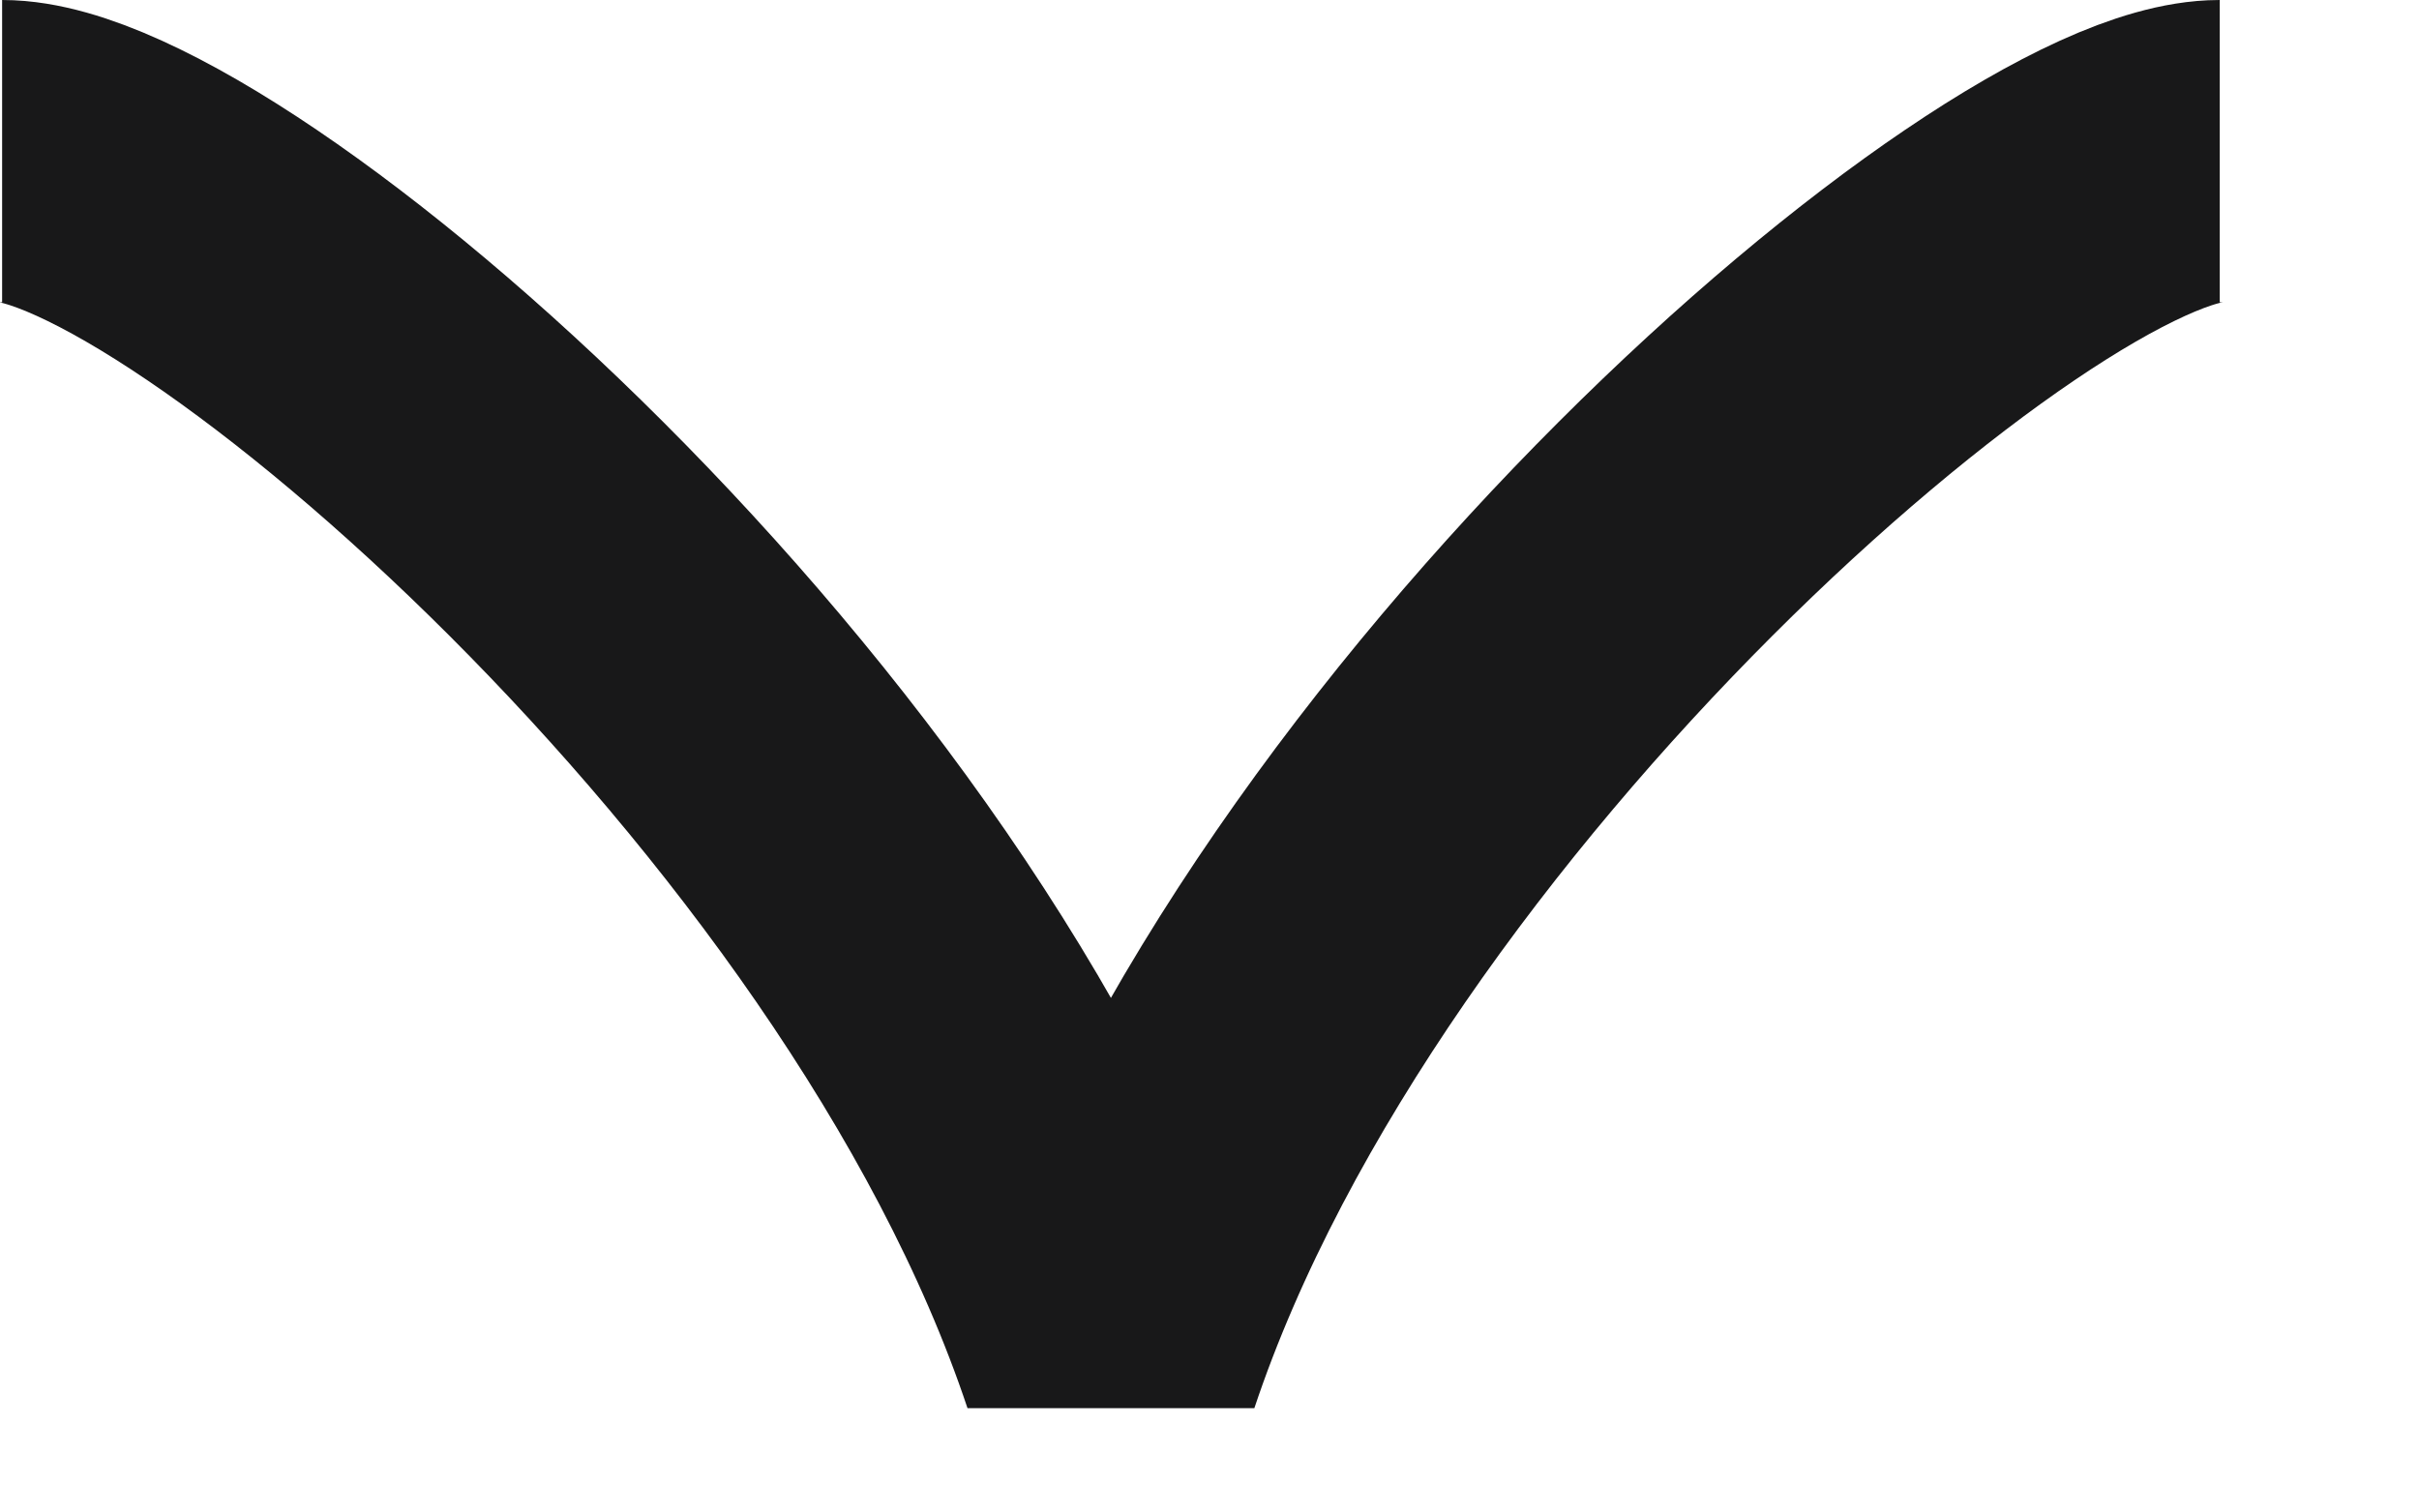
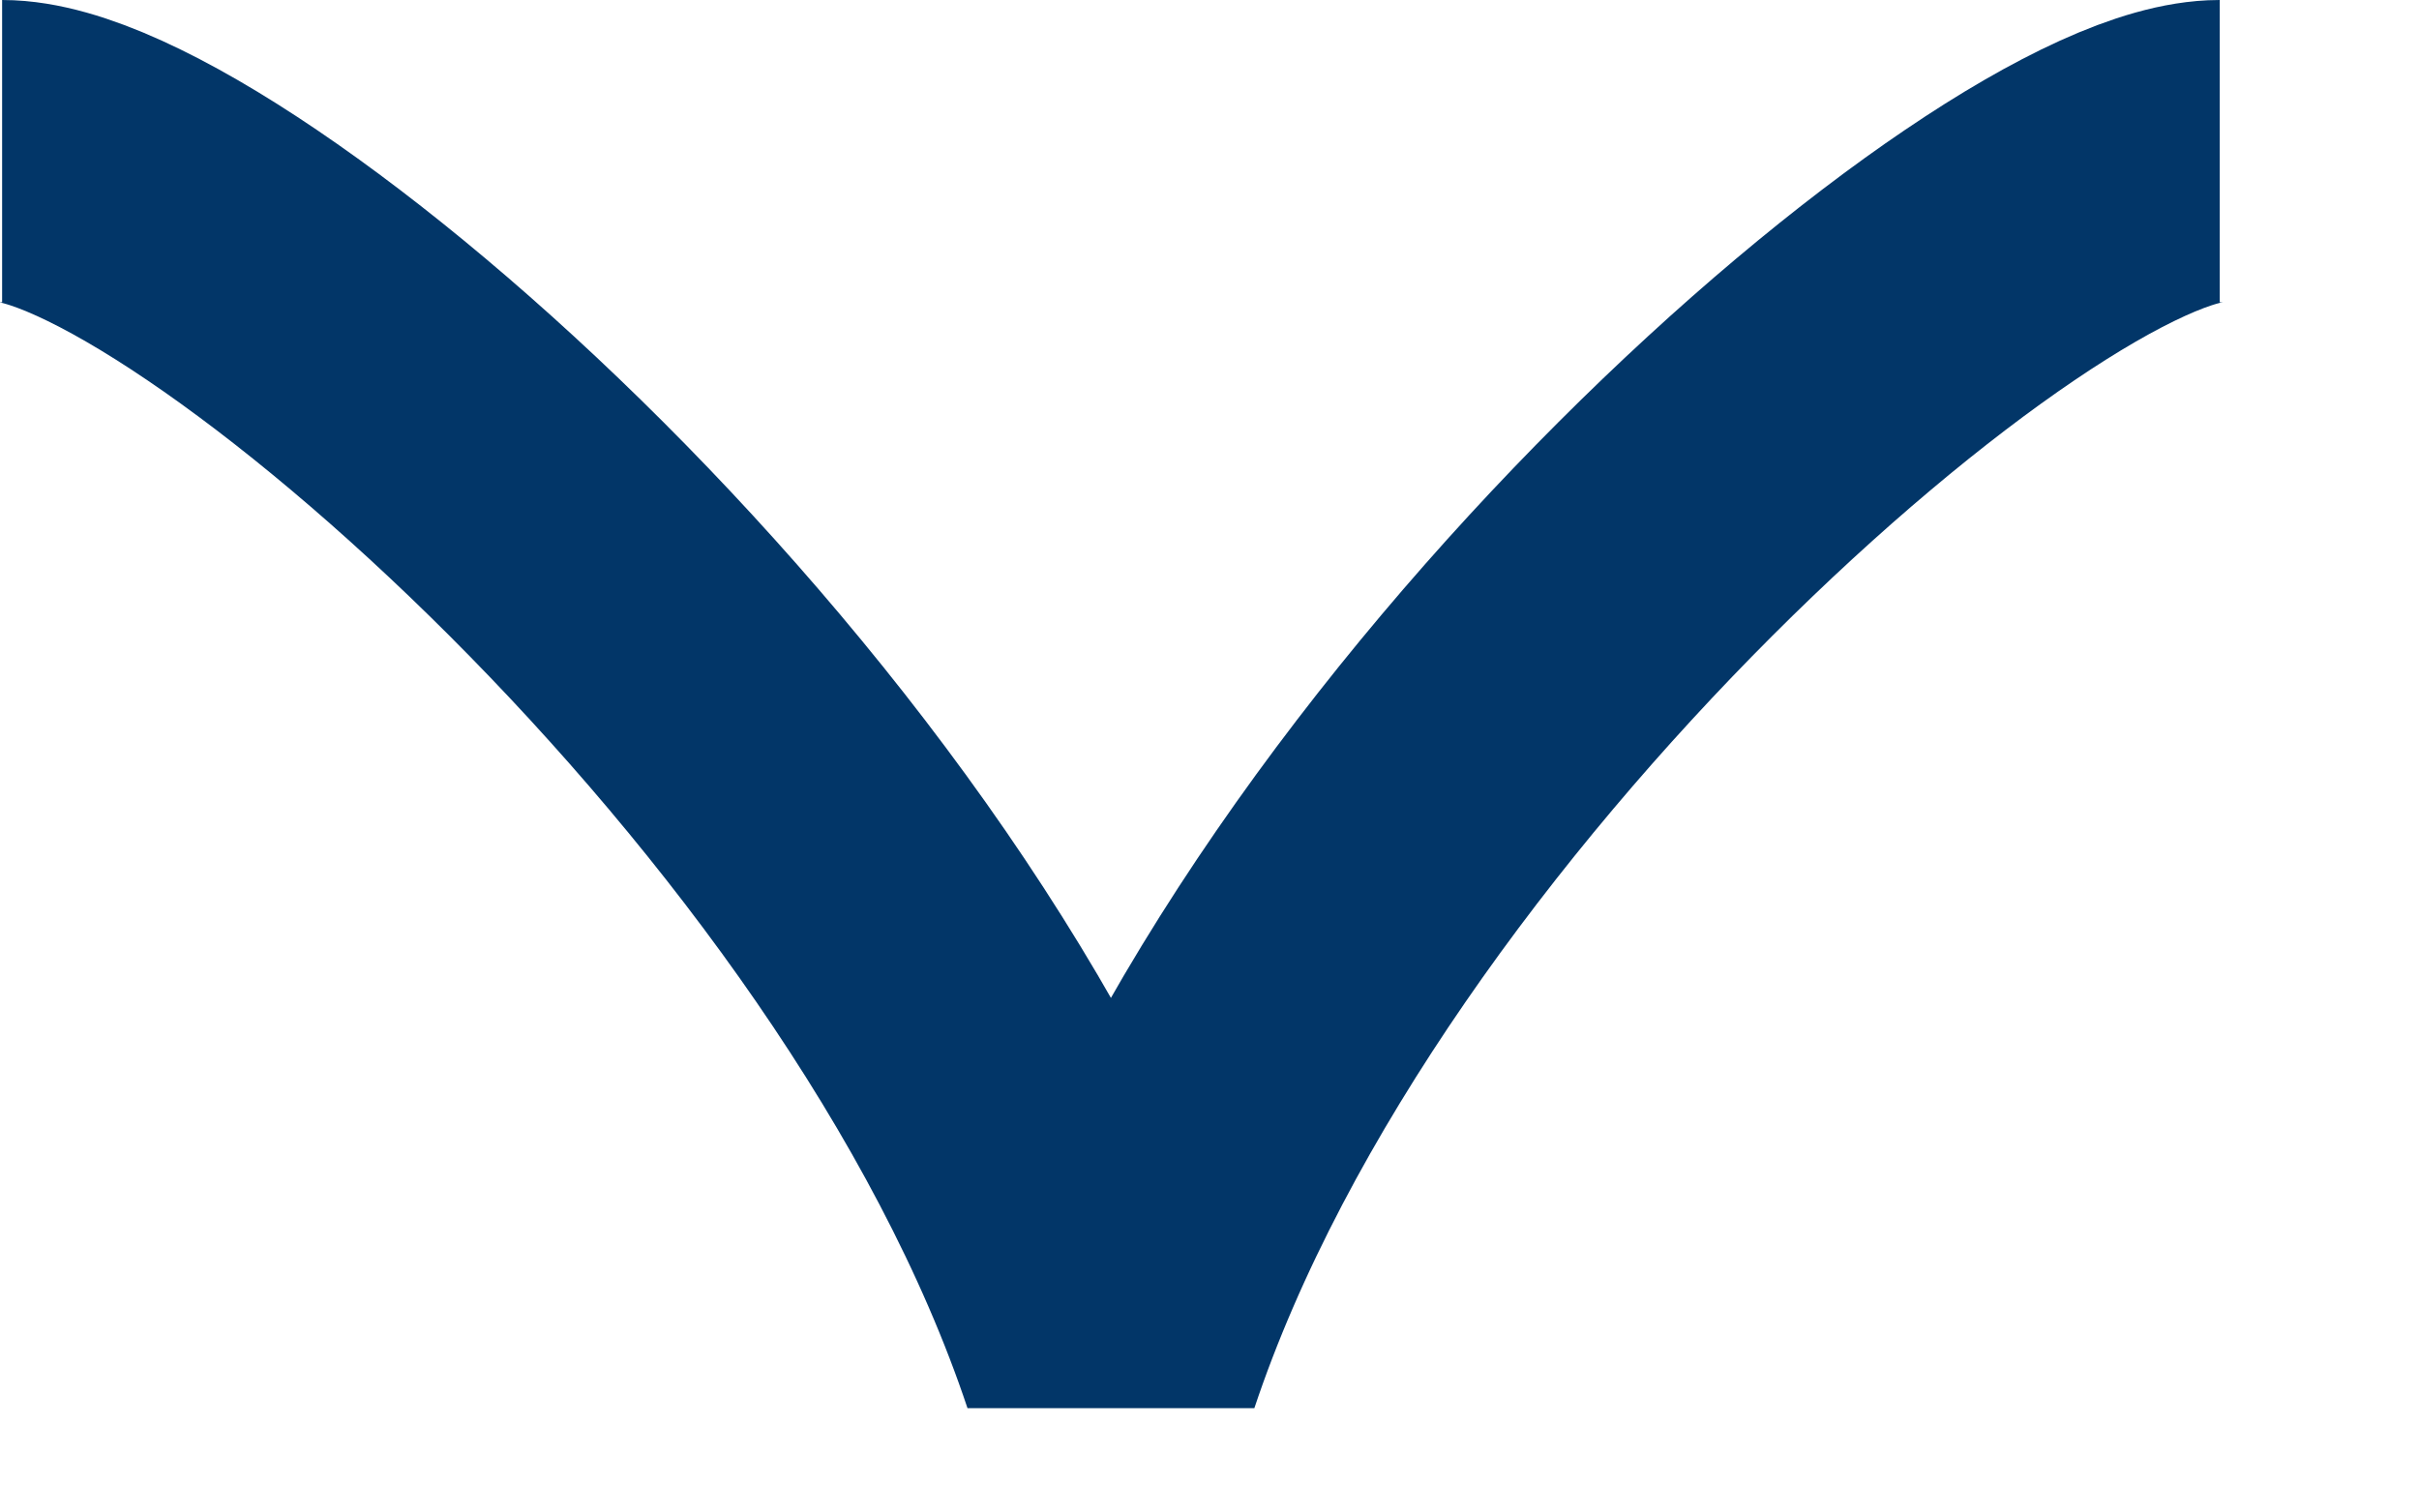
<svg xmlns="http://www.w3.org/2000/svg" width="8" height="5" viewBox="0 0 8 5" fill="none">
-   <path d="M7.341 0.5C6.674 0.5 4.341 2.5 3.674 4.5C3.007 2.5 0.674 0.5 0.007 0.5" stroke="#181819" stroke-linejoin="bevel" />
+   <path d="M7.341 0.5C6.674 0.5 4.341 2.5 3.674 4.5C3.007 2.5 0.674 0.5 0.007 0.5" stroke="#023668" stroke-linejoin="bevel" />
</svg>
